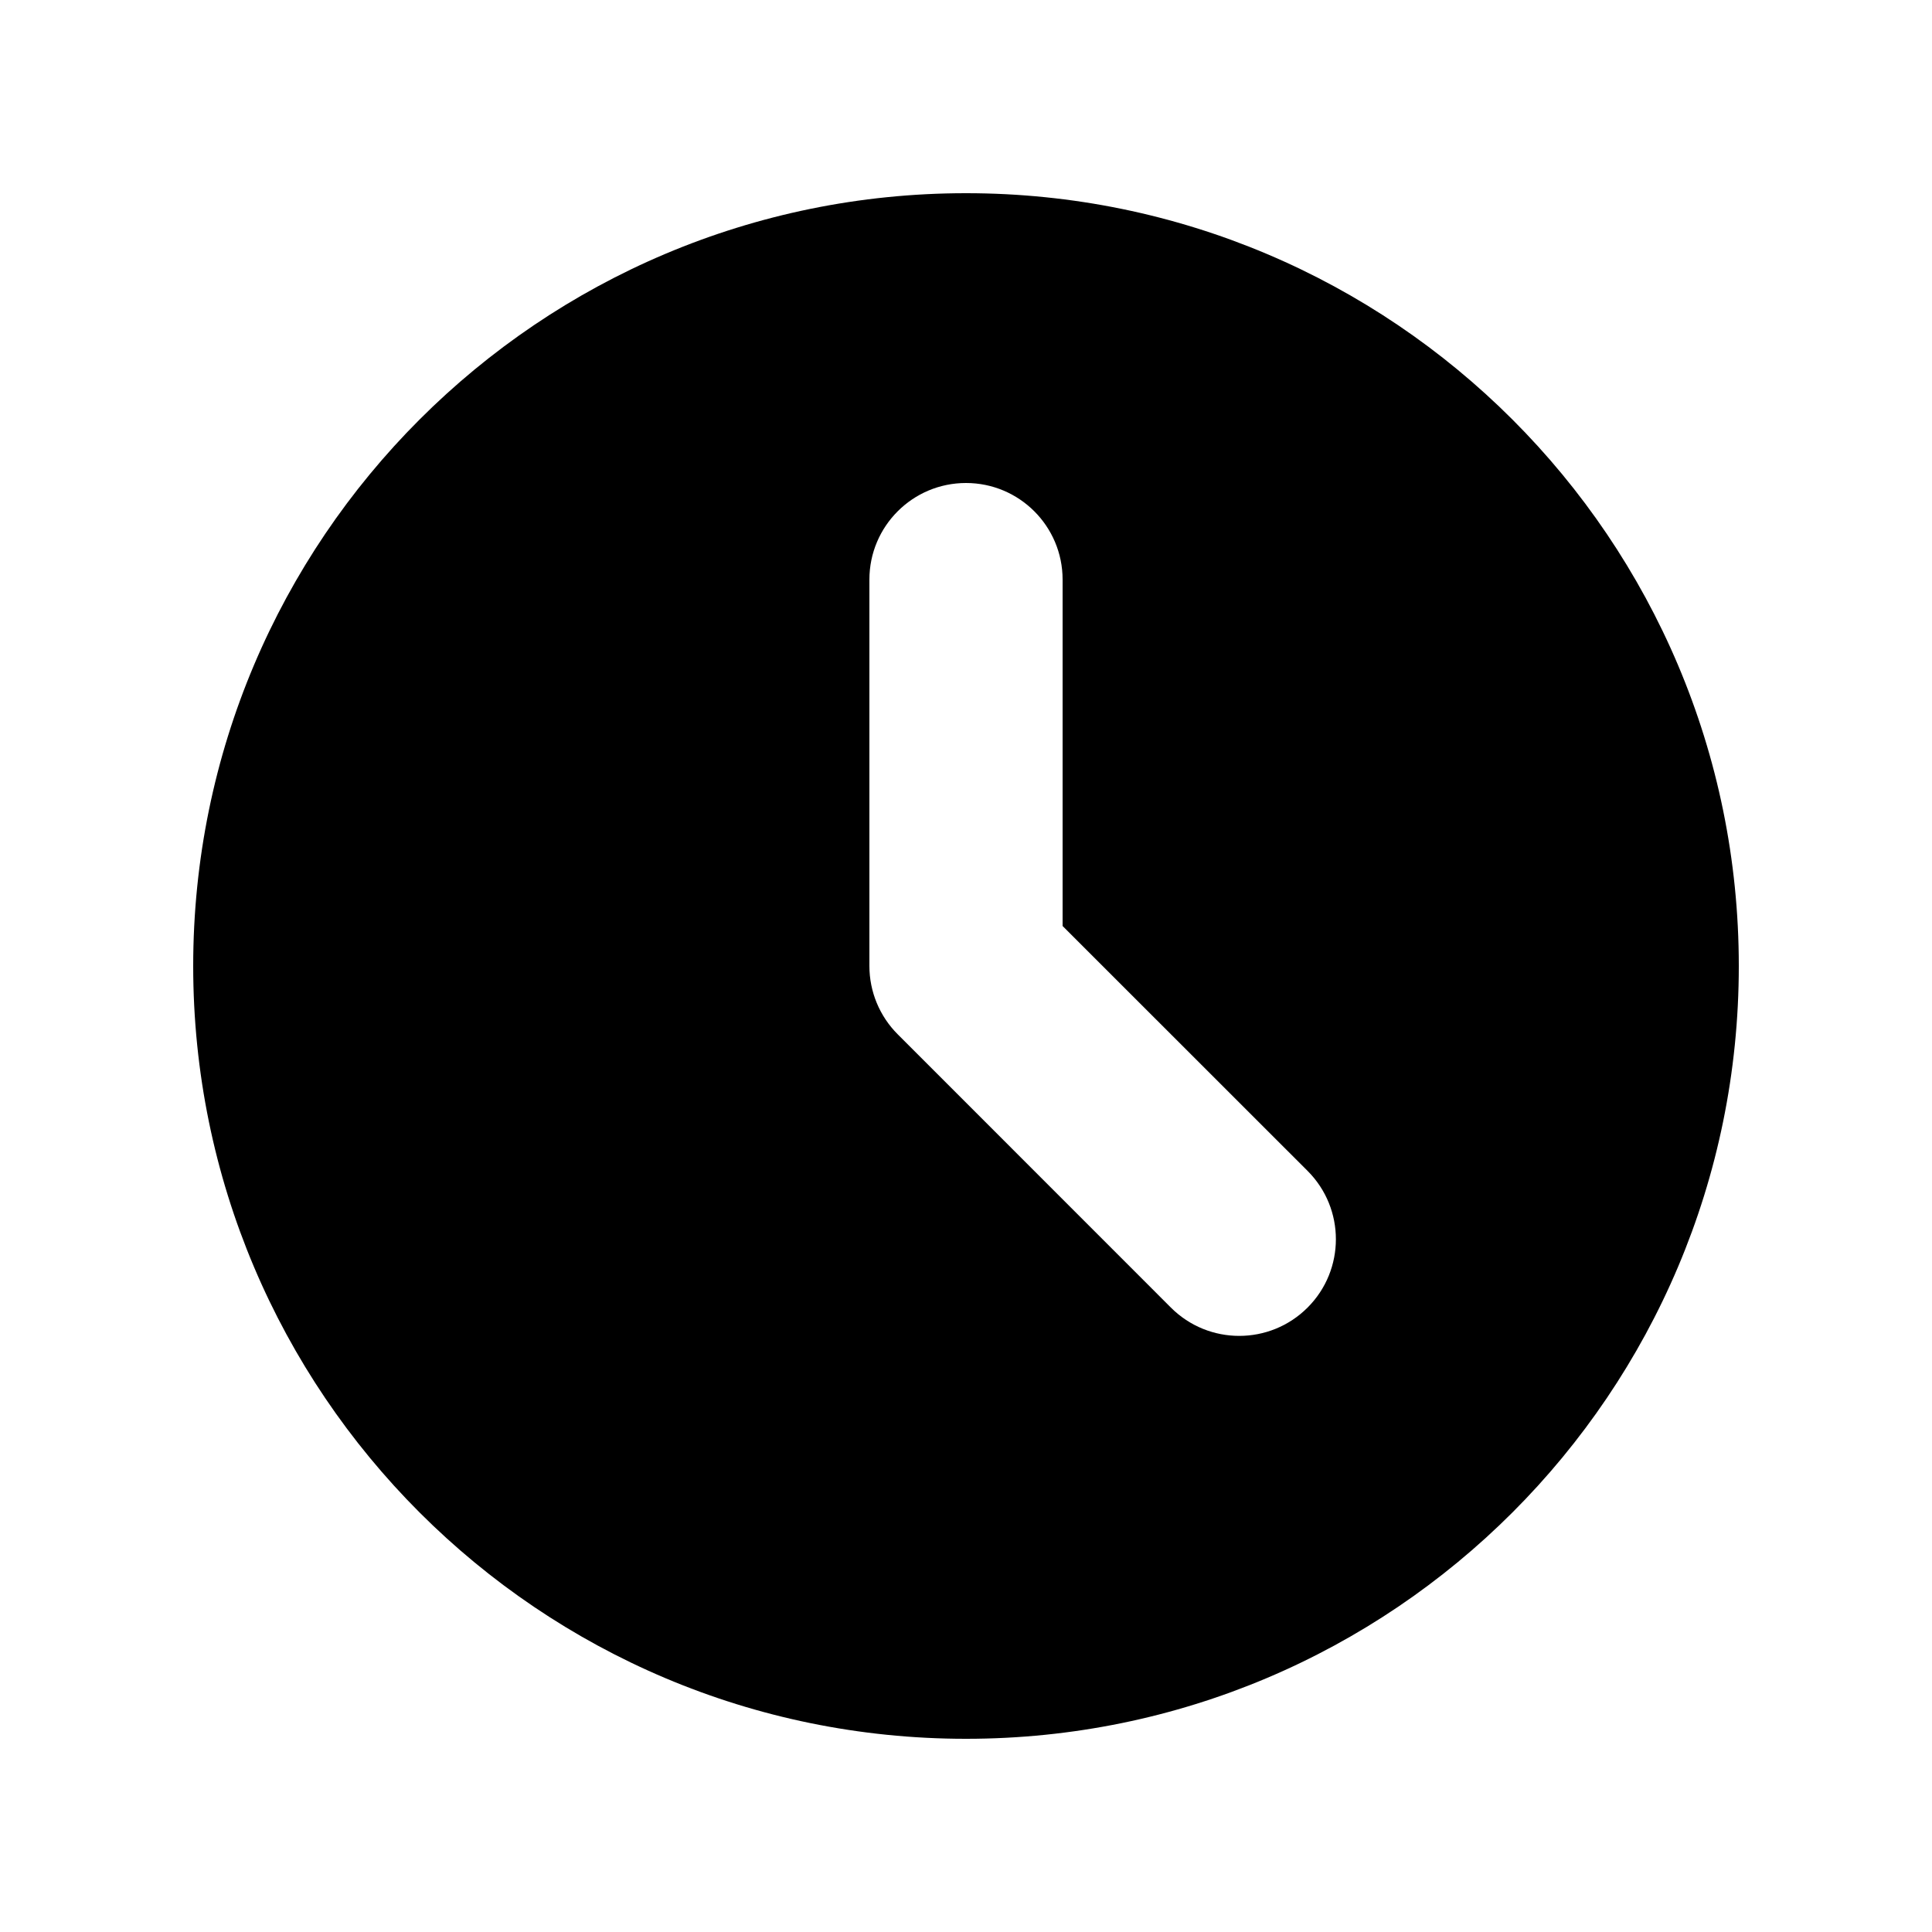
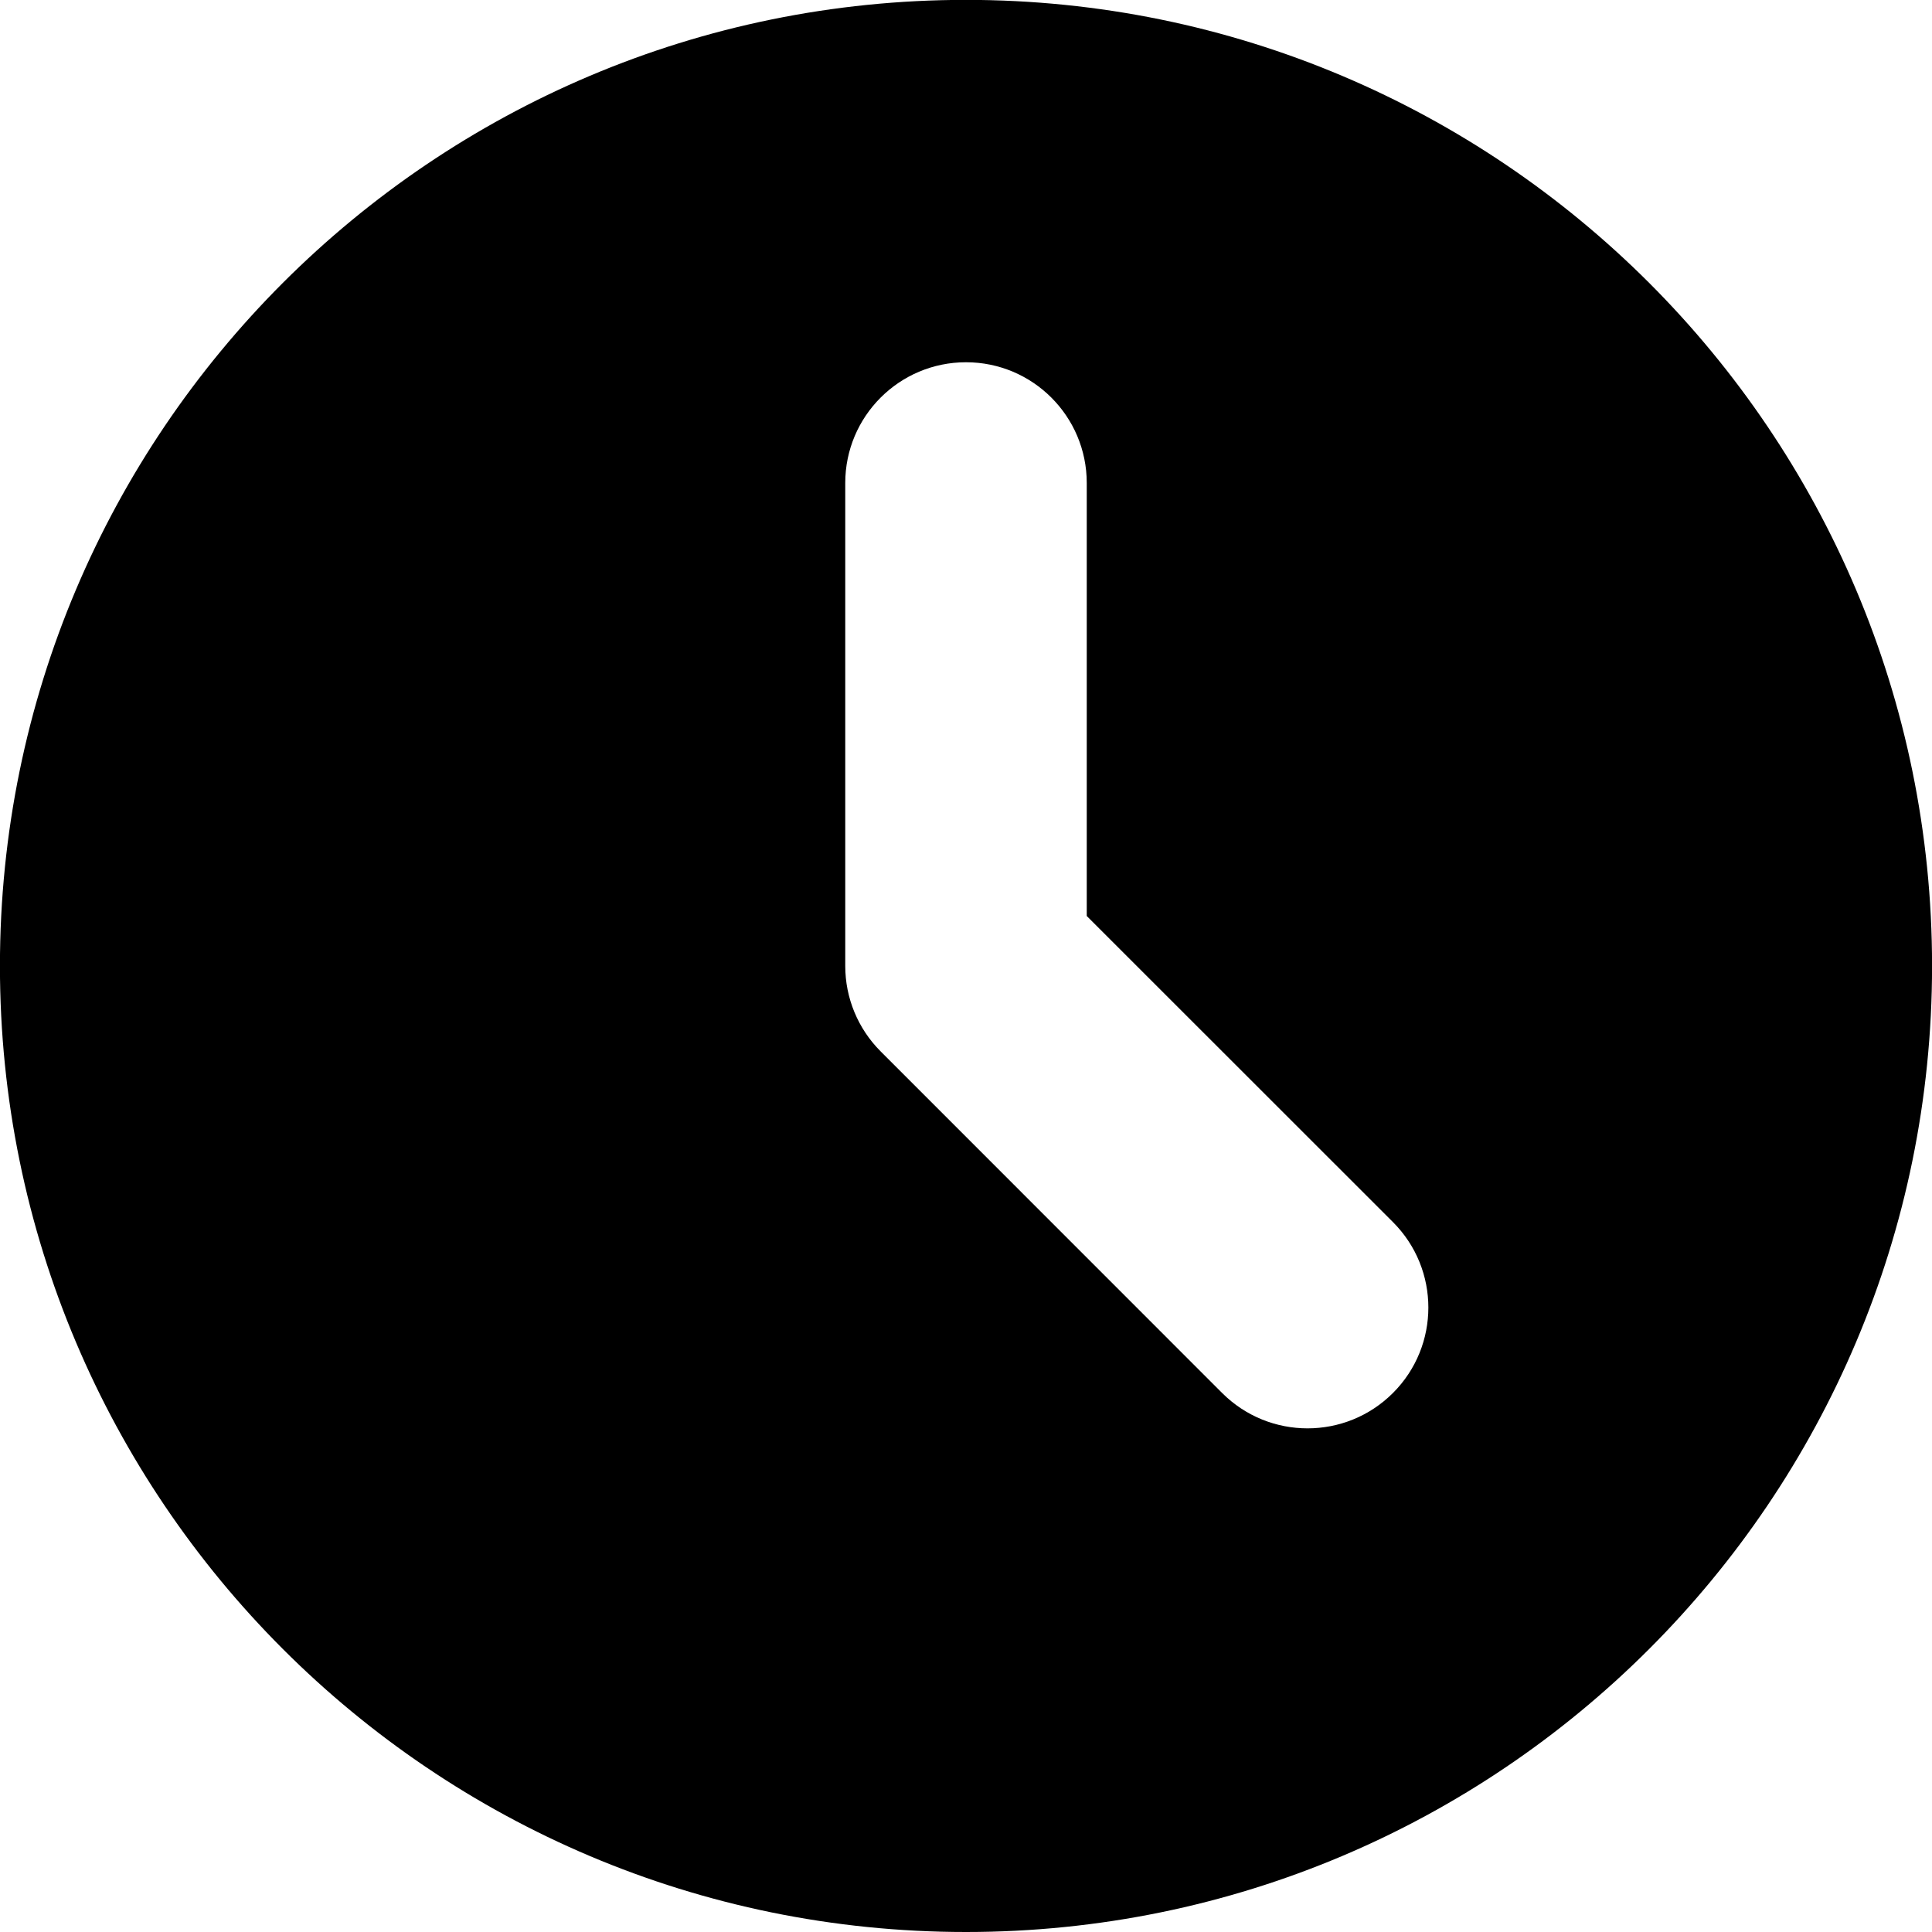
- <svg xmlns="http://www.w3.org/2000/svg" class="h-5 w-5" viewBox="0 0 20 20" fill="currentColor">
-   <path fill-rule="evenodd" d="M10 18a8 8 0 100-16 8 8 0 000 16zm1-12a1 1 0 10-2 0v4a1 1 0 00.293.707l2.828 2.829a1 1 0 101.415-1.415L11 9.586V6z" clip-rule="evenodd" />
+ <svg xmlns="http://www.w3.org/2000/svg" width="16" height="16" fill="none">
+   <path fill-rule="evenodd" clip-rule="evenodd" d="M8 16A8 8 0 1 0 8-.001 8 8 0 0 0 8 16ZM9 4a1 1 0 0 0-2 0v4a1 1 0 0 0 .293.707l2.828 2.829a1 1 0 0 0 1.415-1.415L9 7.586V4Z" fill="#000" />
</svg>
